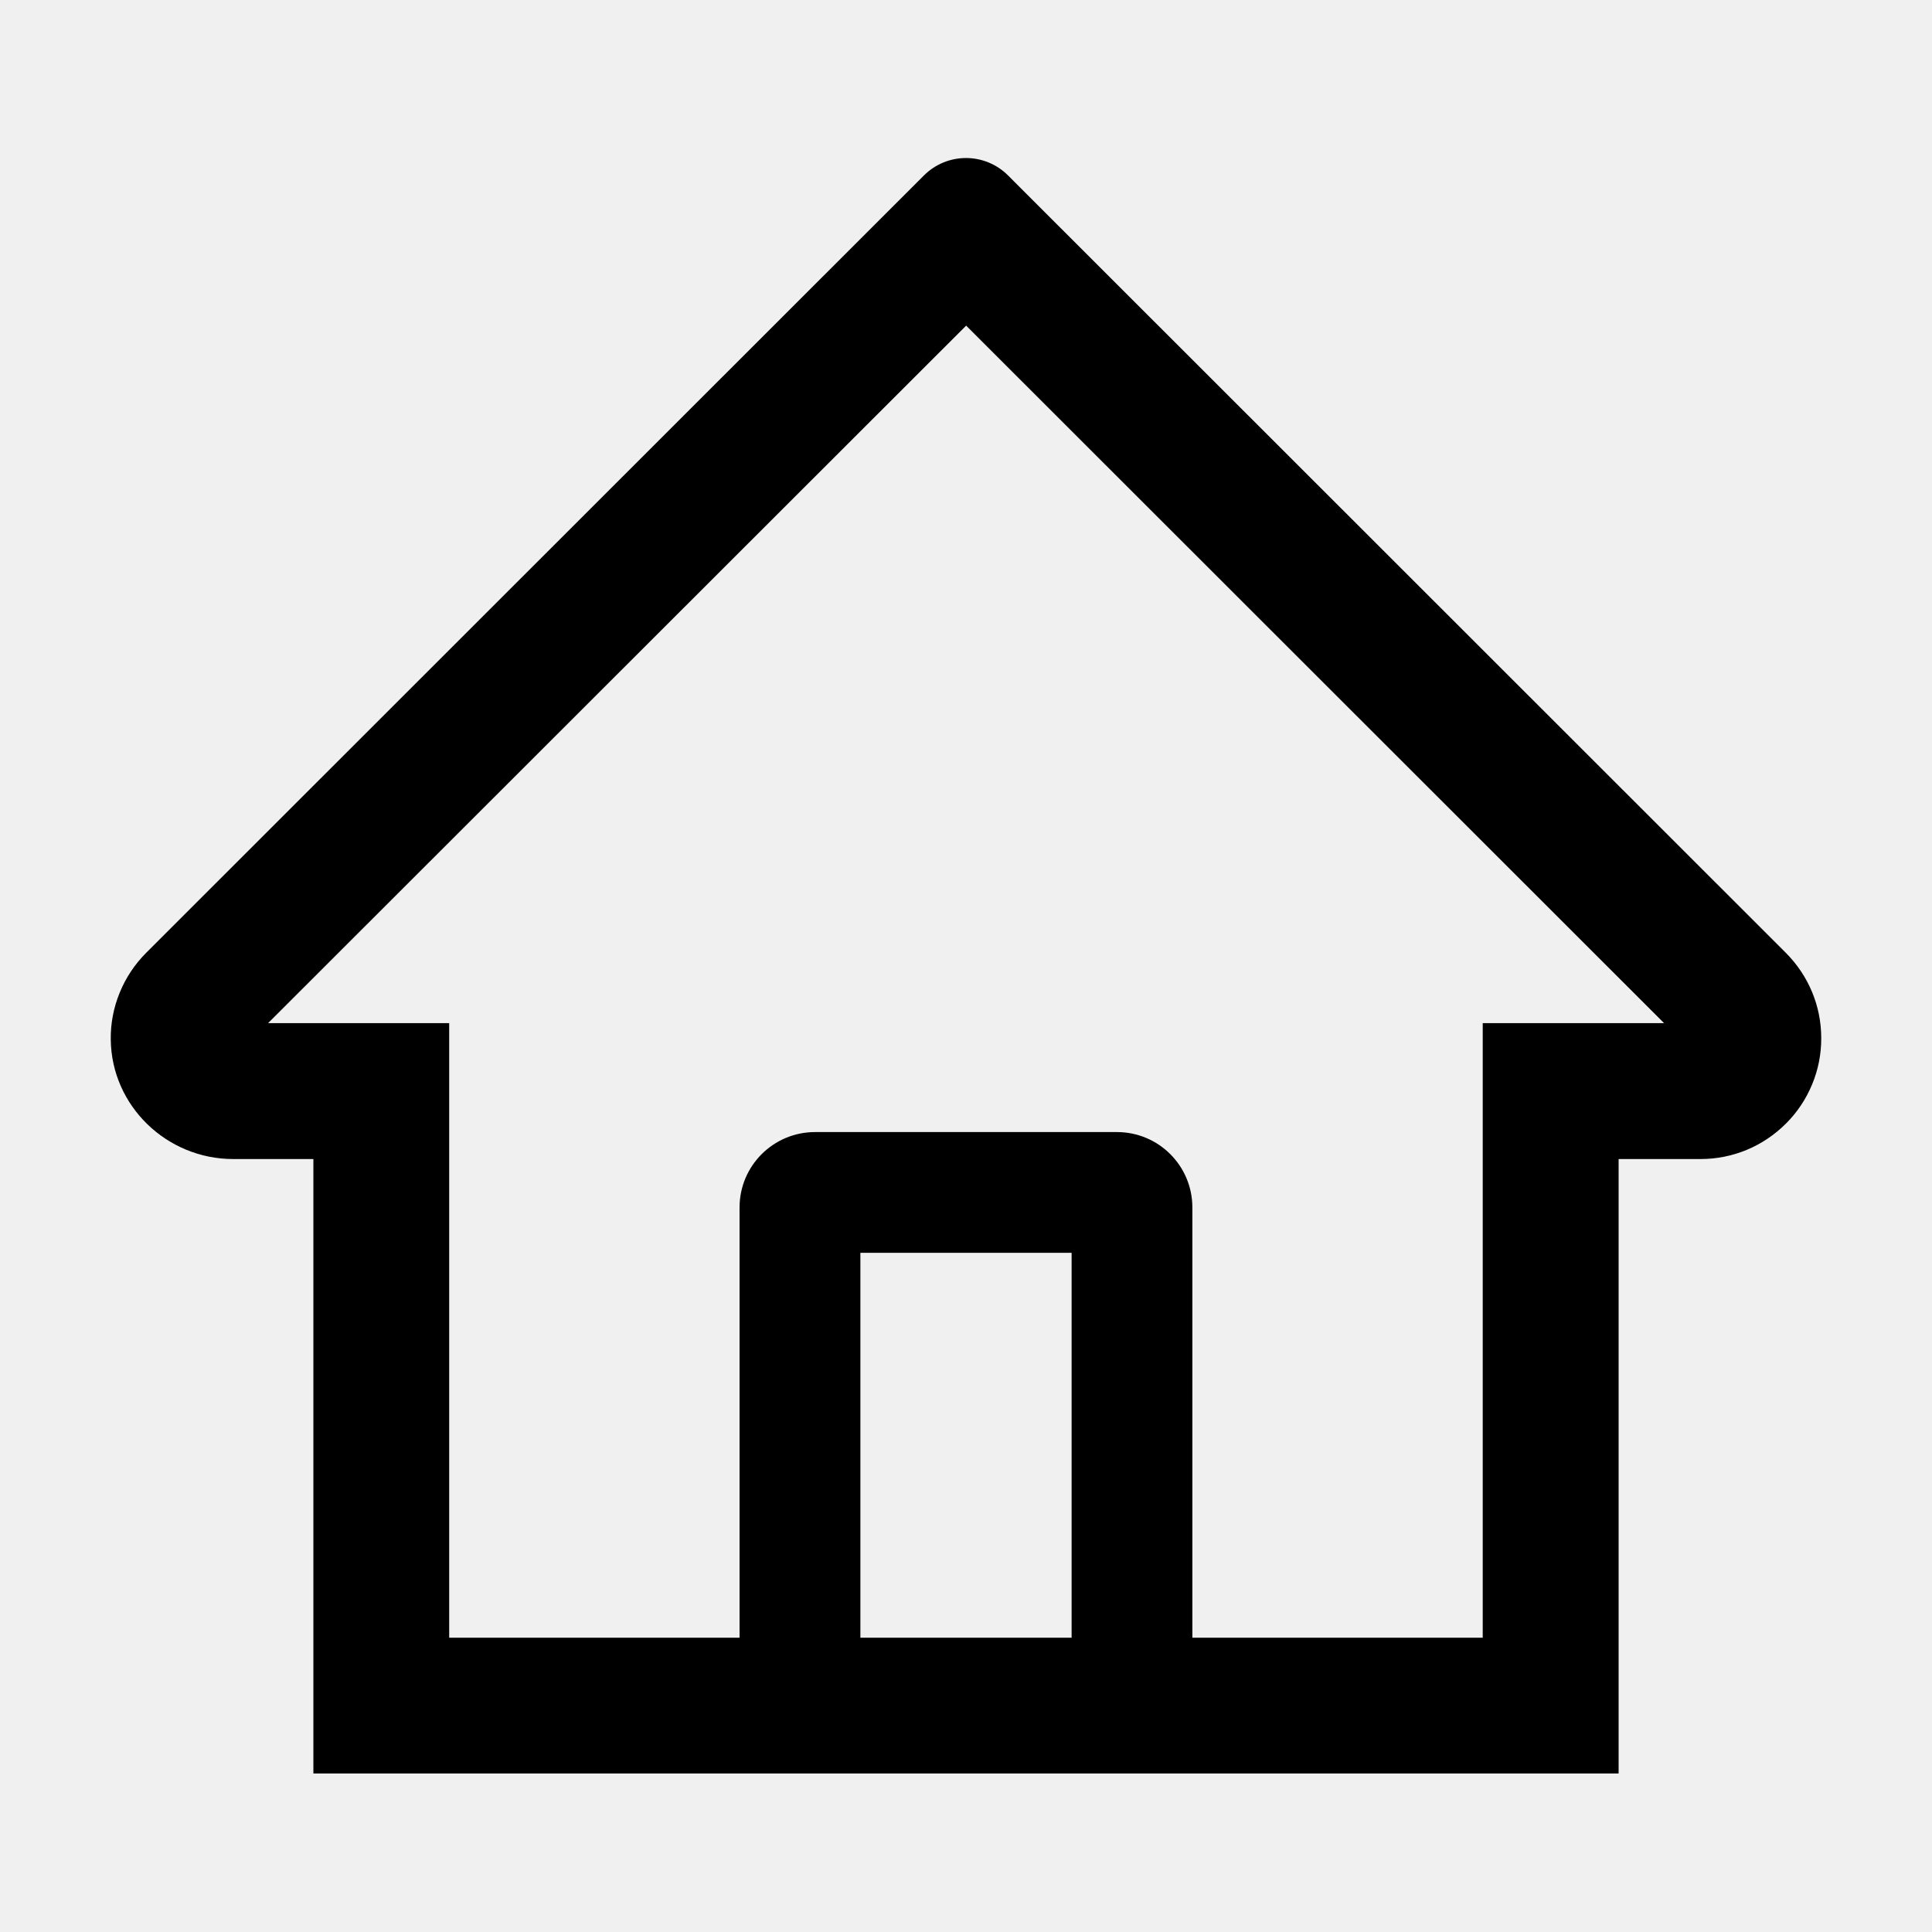
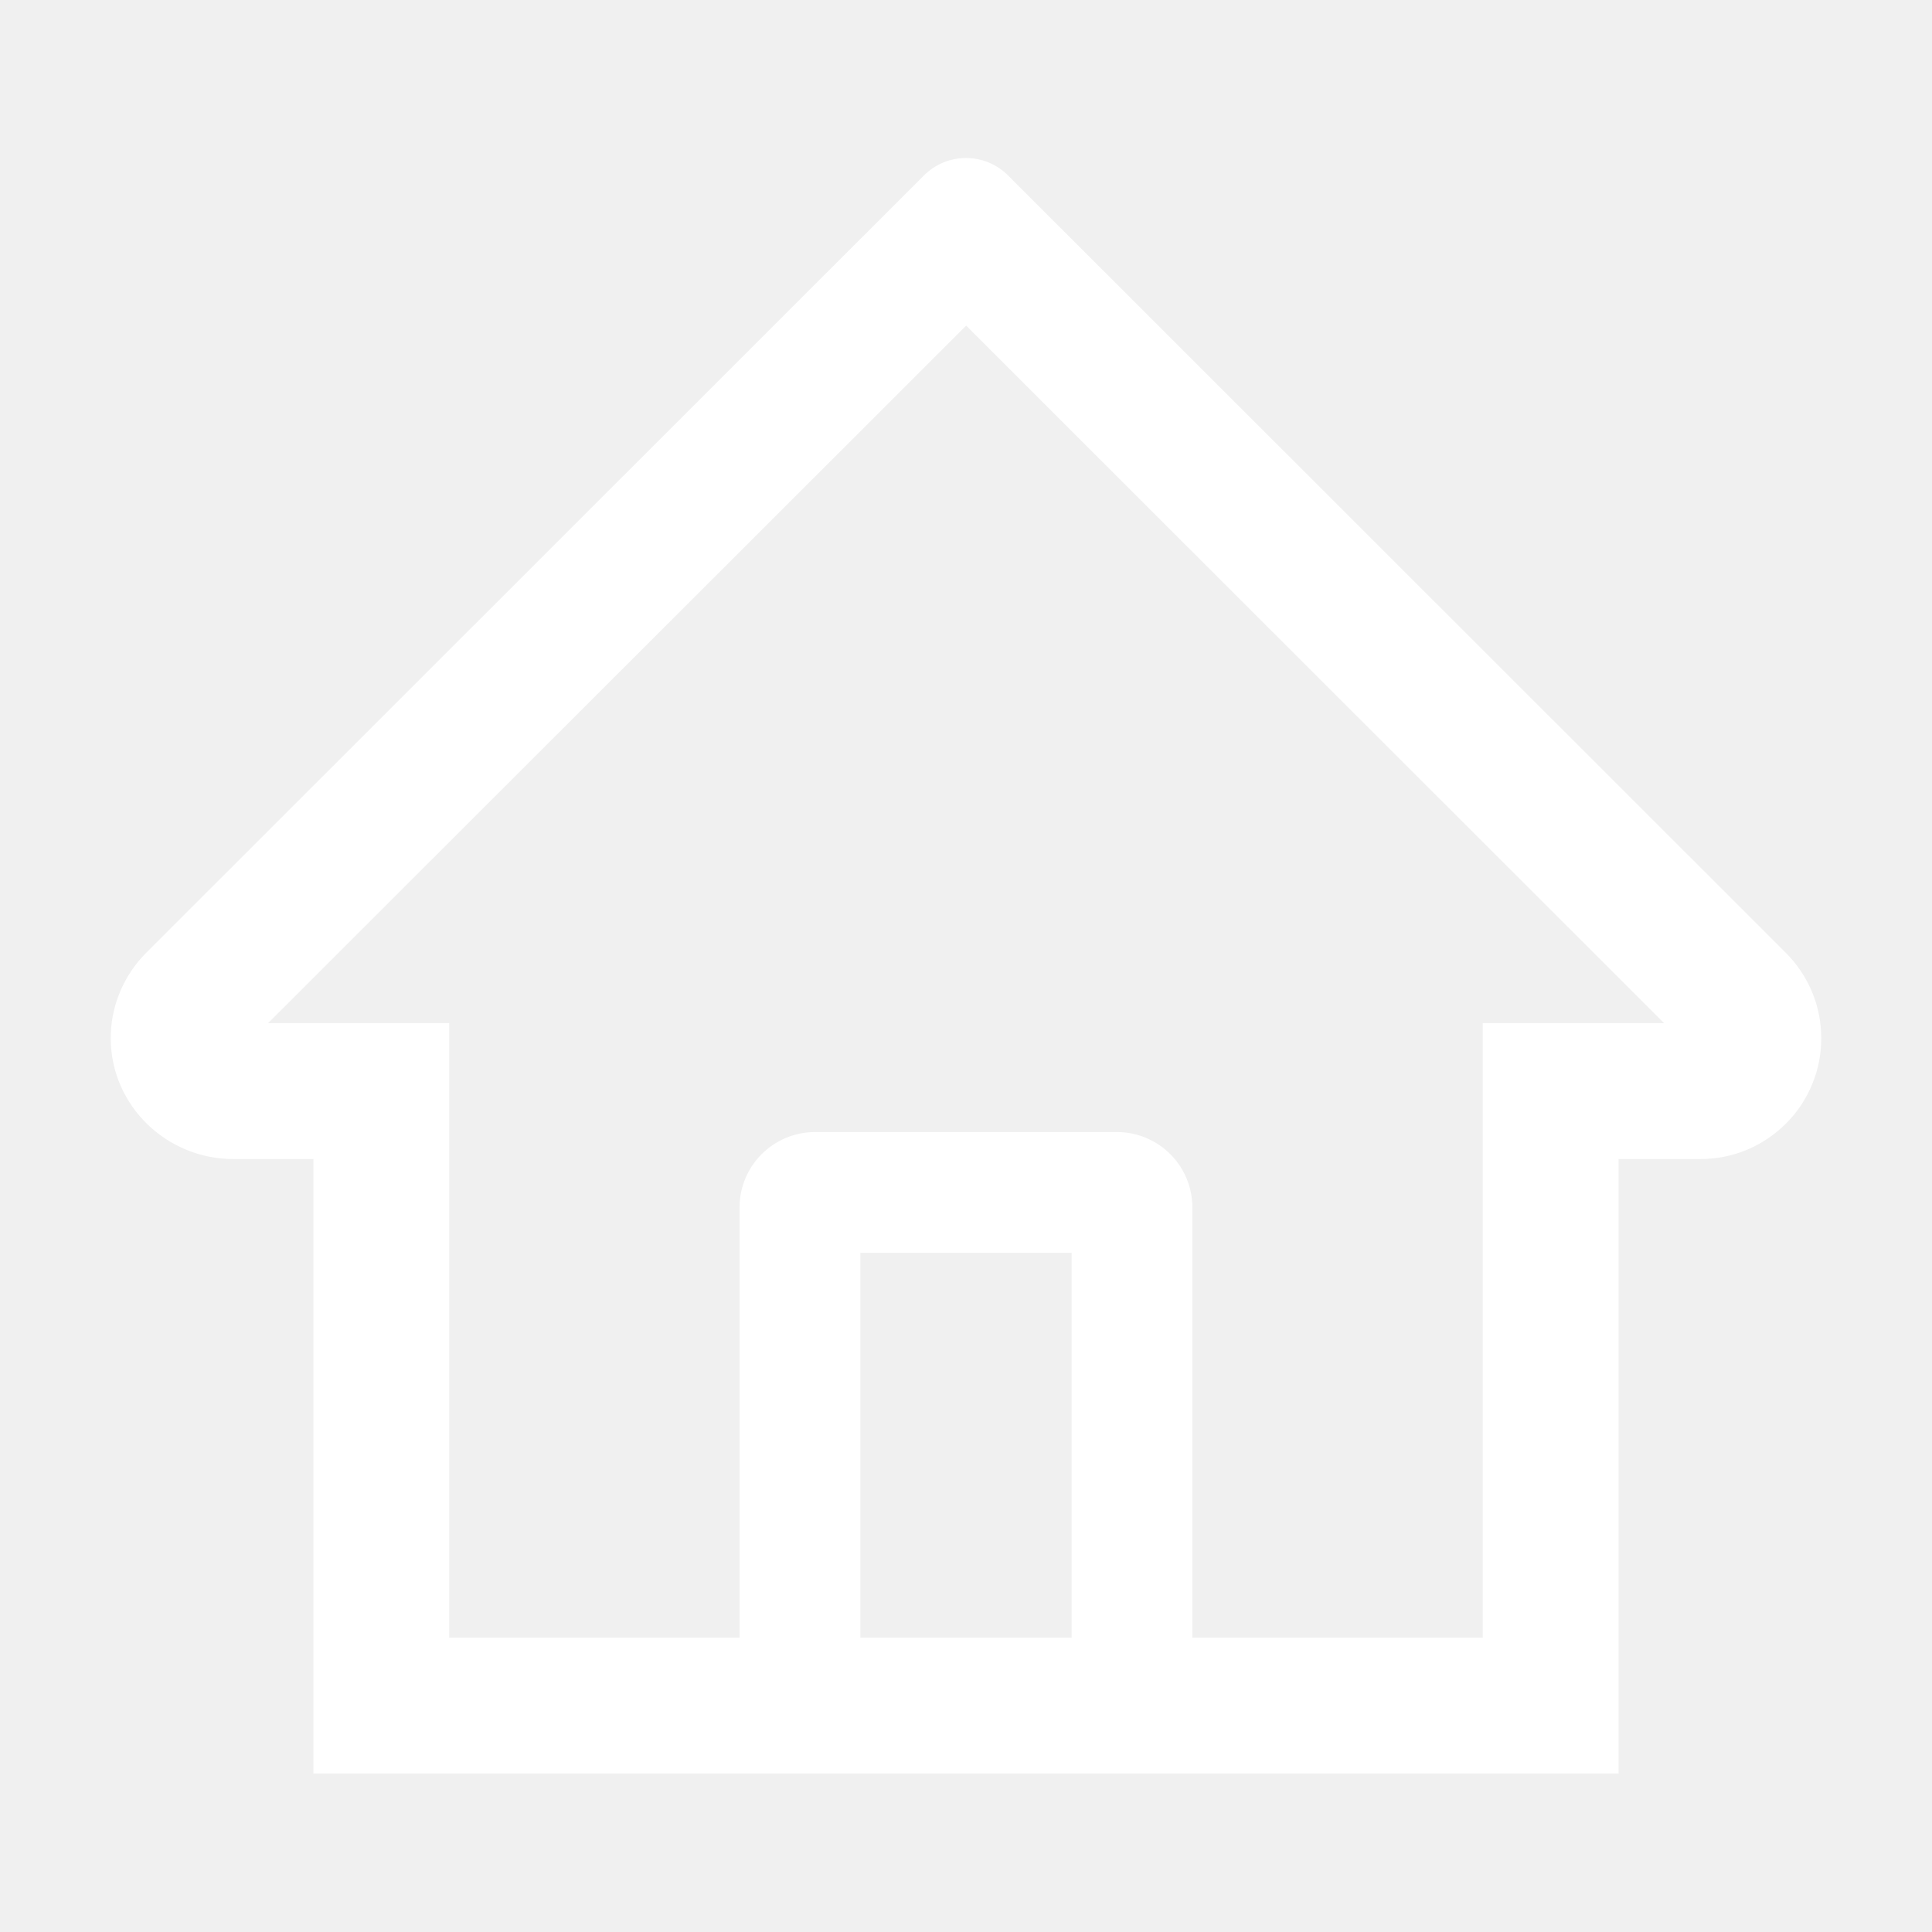
- <svg xmlns="http://www.w3.org/2000/svg" width="24" height="24" viewBox="0 0 24 24" fill="none">
-   <path d="M22.184 11.836L13.127 2.784L12.52 2.177C12.382 2.04 12.195 1.963 12 1.963C11.805 1.963 11.618 2.04 11.48 2.177L1.816 11.836C1.675 11.977 1.563 12.145 1.487 12.331C1.411 12.516 1.373 12.714 1.376 12.914C1.385 13.739 2.072 14.398 2.897 14.398H3.893V22.031H20.107V14.398H21.124C21.525 14.398 21.902 14.241 22.186 13.957C22.326 13.818 22.436 13.652 22.511 13.47C22.587 13.288 22.625 13.092 22.624 12.895C22.624 12.497 22.467 12.12 22.184 11.836ZM13.312 20.344H10.688V15.563H13.312V20.344ZM18.419 12.71V20.344H14.812V15C14.812 14.482 14.393 14.063 13.875 14.063H10.125C9.607 14.063 9.187 14.482 9.187 15V20.344H5.58V12.71H3.33L12.002 4.045L12.544 4.587L20.672 12.71H18.419Z" fill="black" />
+ <svg xmlns="http://www.w3.org/2000/svg" width="24" height="24" viewBox="0 0 24 24" fill="white">
+   <path d="M22.184 11.836L13.127 2.784L12.52 2.177C12.382 2.04 12.195 1.963 12 1.963C11.805 1.963 11.618 2.04 11.48 2.177L1.816 11.836C1.675 11.977 1.563 12.145 1.487 12.331C1.411 12.516 1.373 12.714 1.376 12.914C1.385 13.739 2.072 14.398 2.897 14.398H3.893V22.031H20.107V14.398H21.124C21.525 14.398 21.902 14.241 22.186 13.957C22.326 13.818 22.436 13.652 22.511 13.47C22.587 13.288 22.625 13.092 22.624 12.895C22.624 12.497 22.467 12.12 22.184 11.836ZM13.312 20.344H10.688V15.563H13.312V20.344ZM18.419 12.71V20.344H14.812V15C14.812 14.482 14.393 14.063 13.875 14.063H10.125C9.607 14.063 9.187 14.482 9.187 15V20.344H5.58V12.71H3.33L12.002 4.045L12.544 4.587L20.672 12.71H18.419Z" fill="white" />
</svg>
